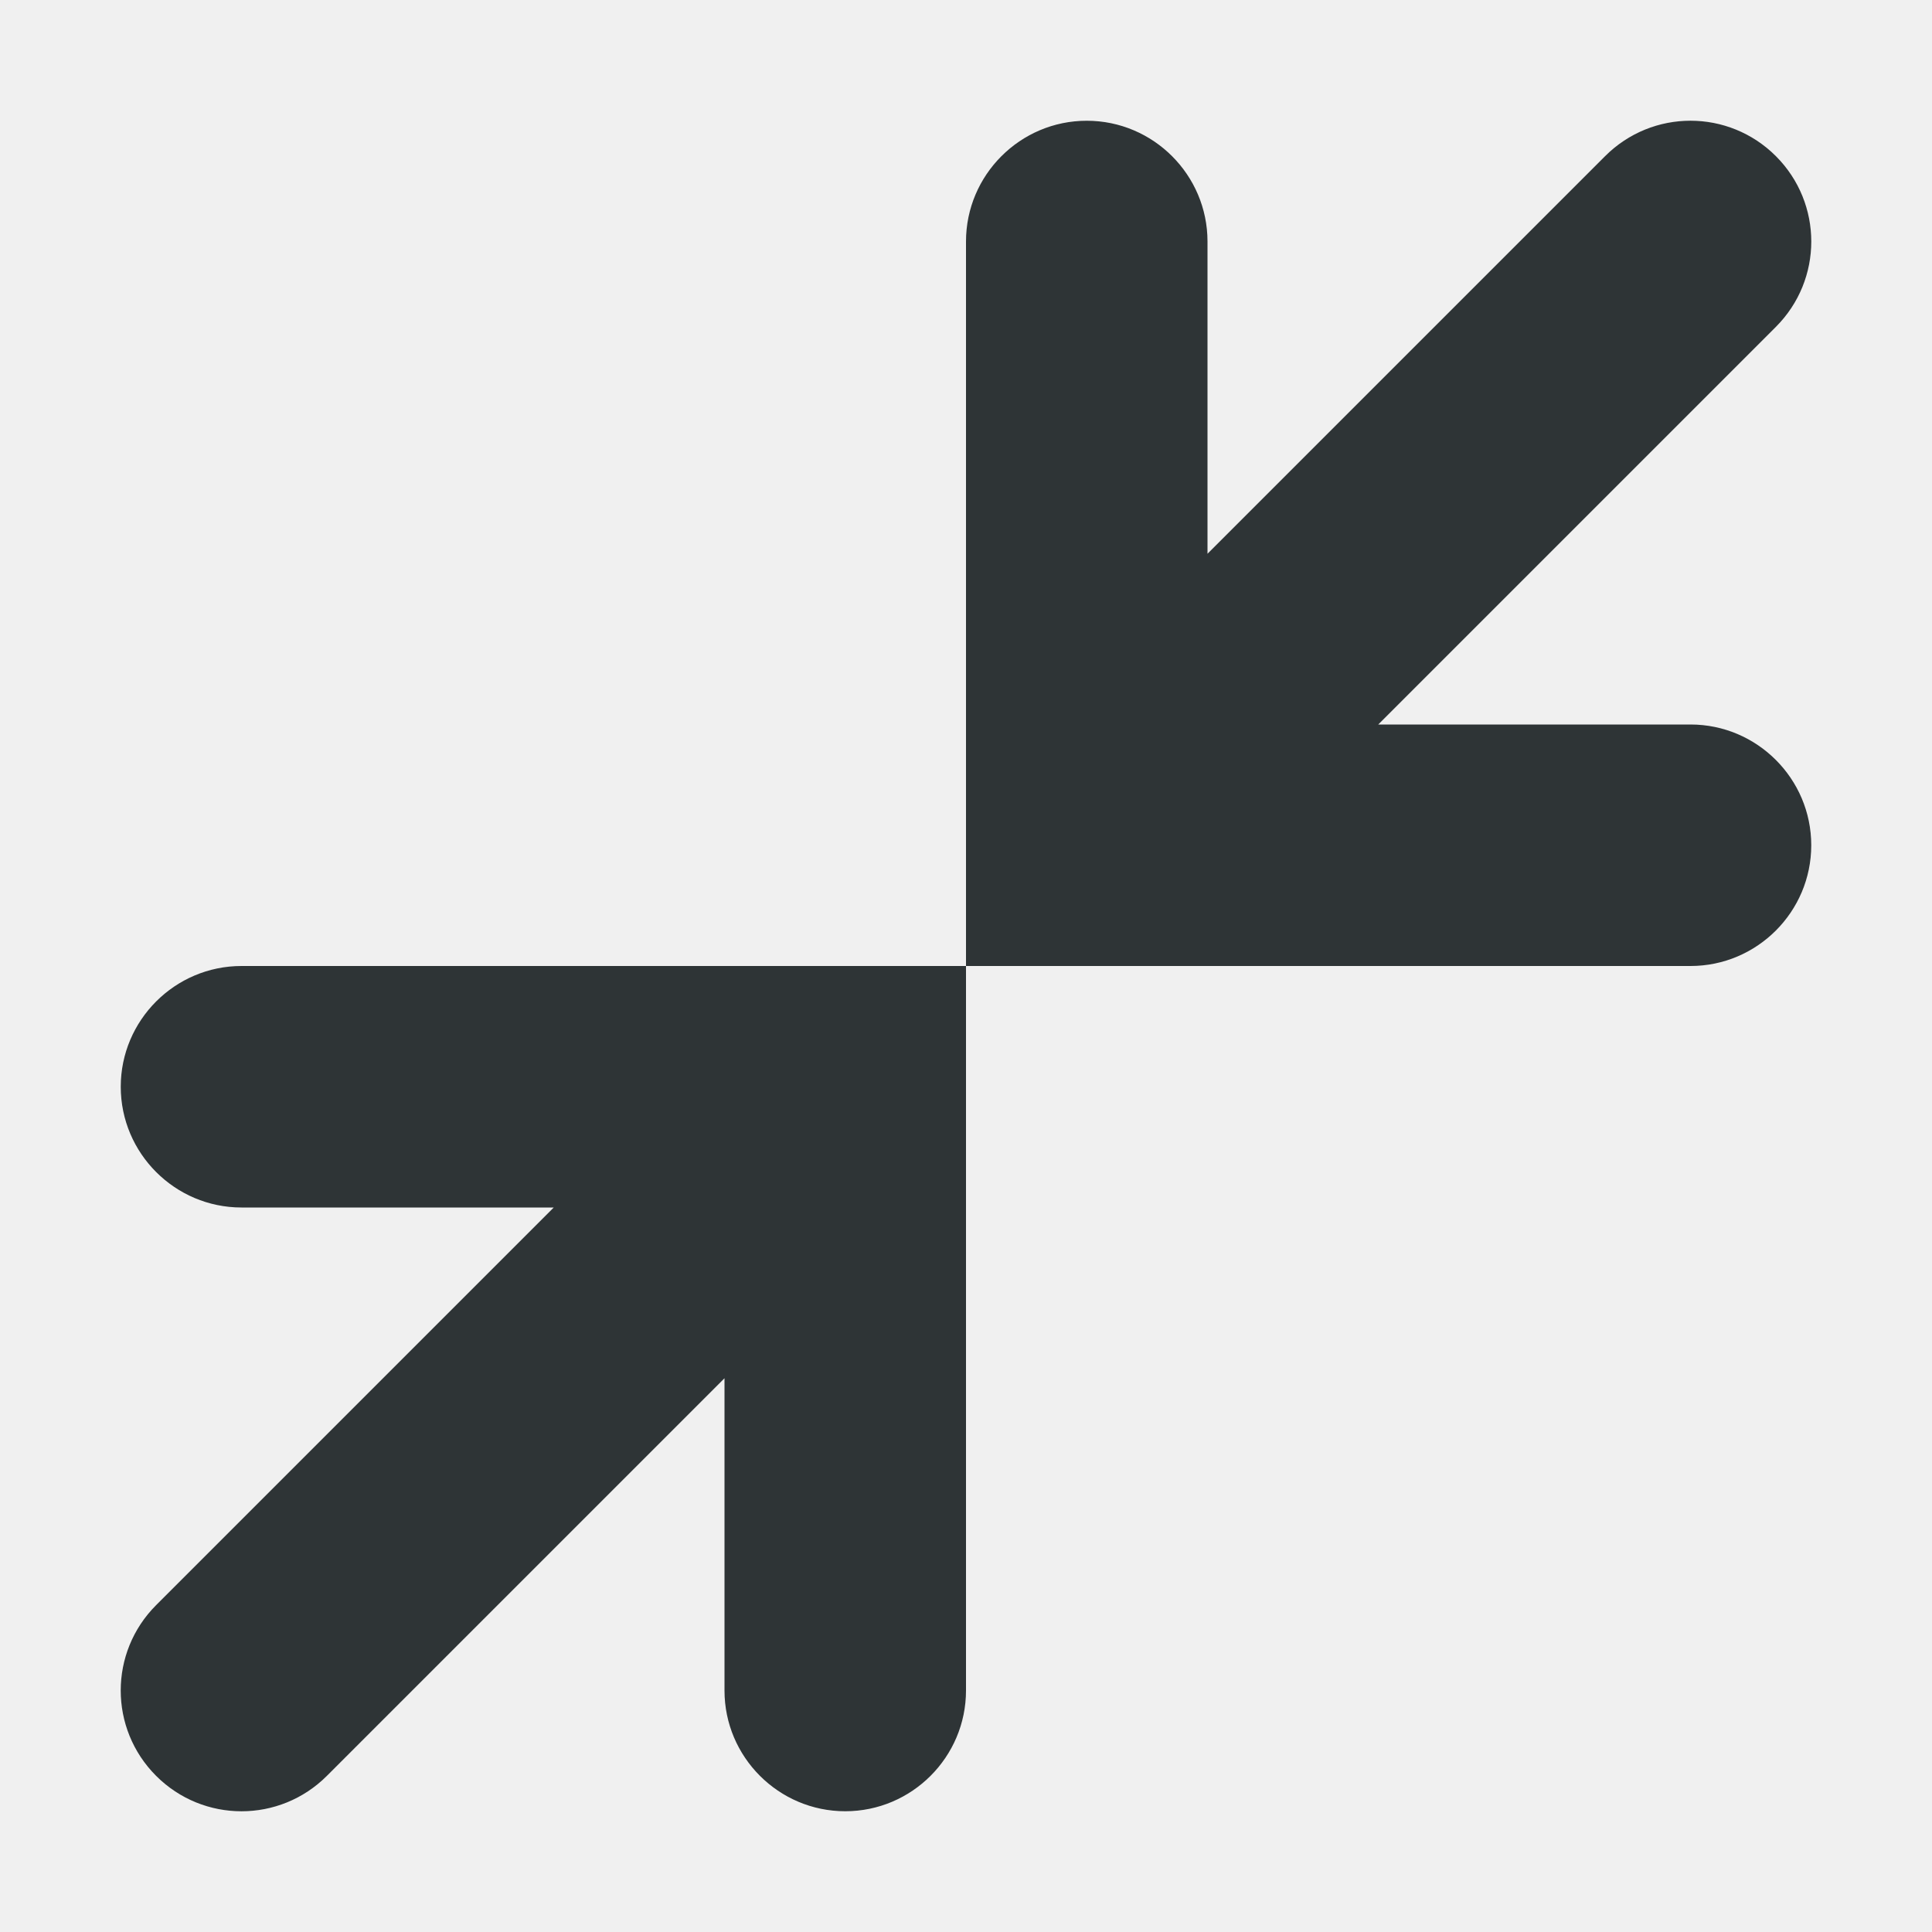
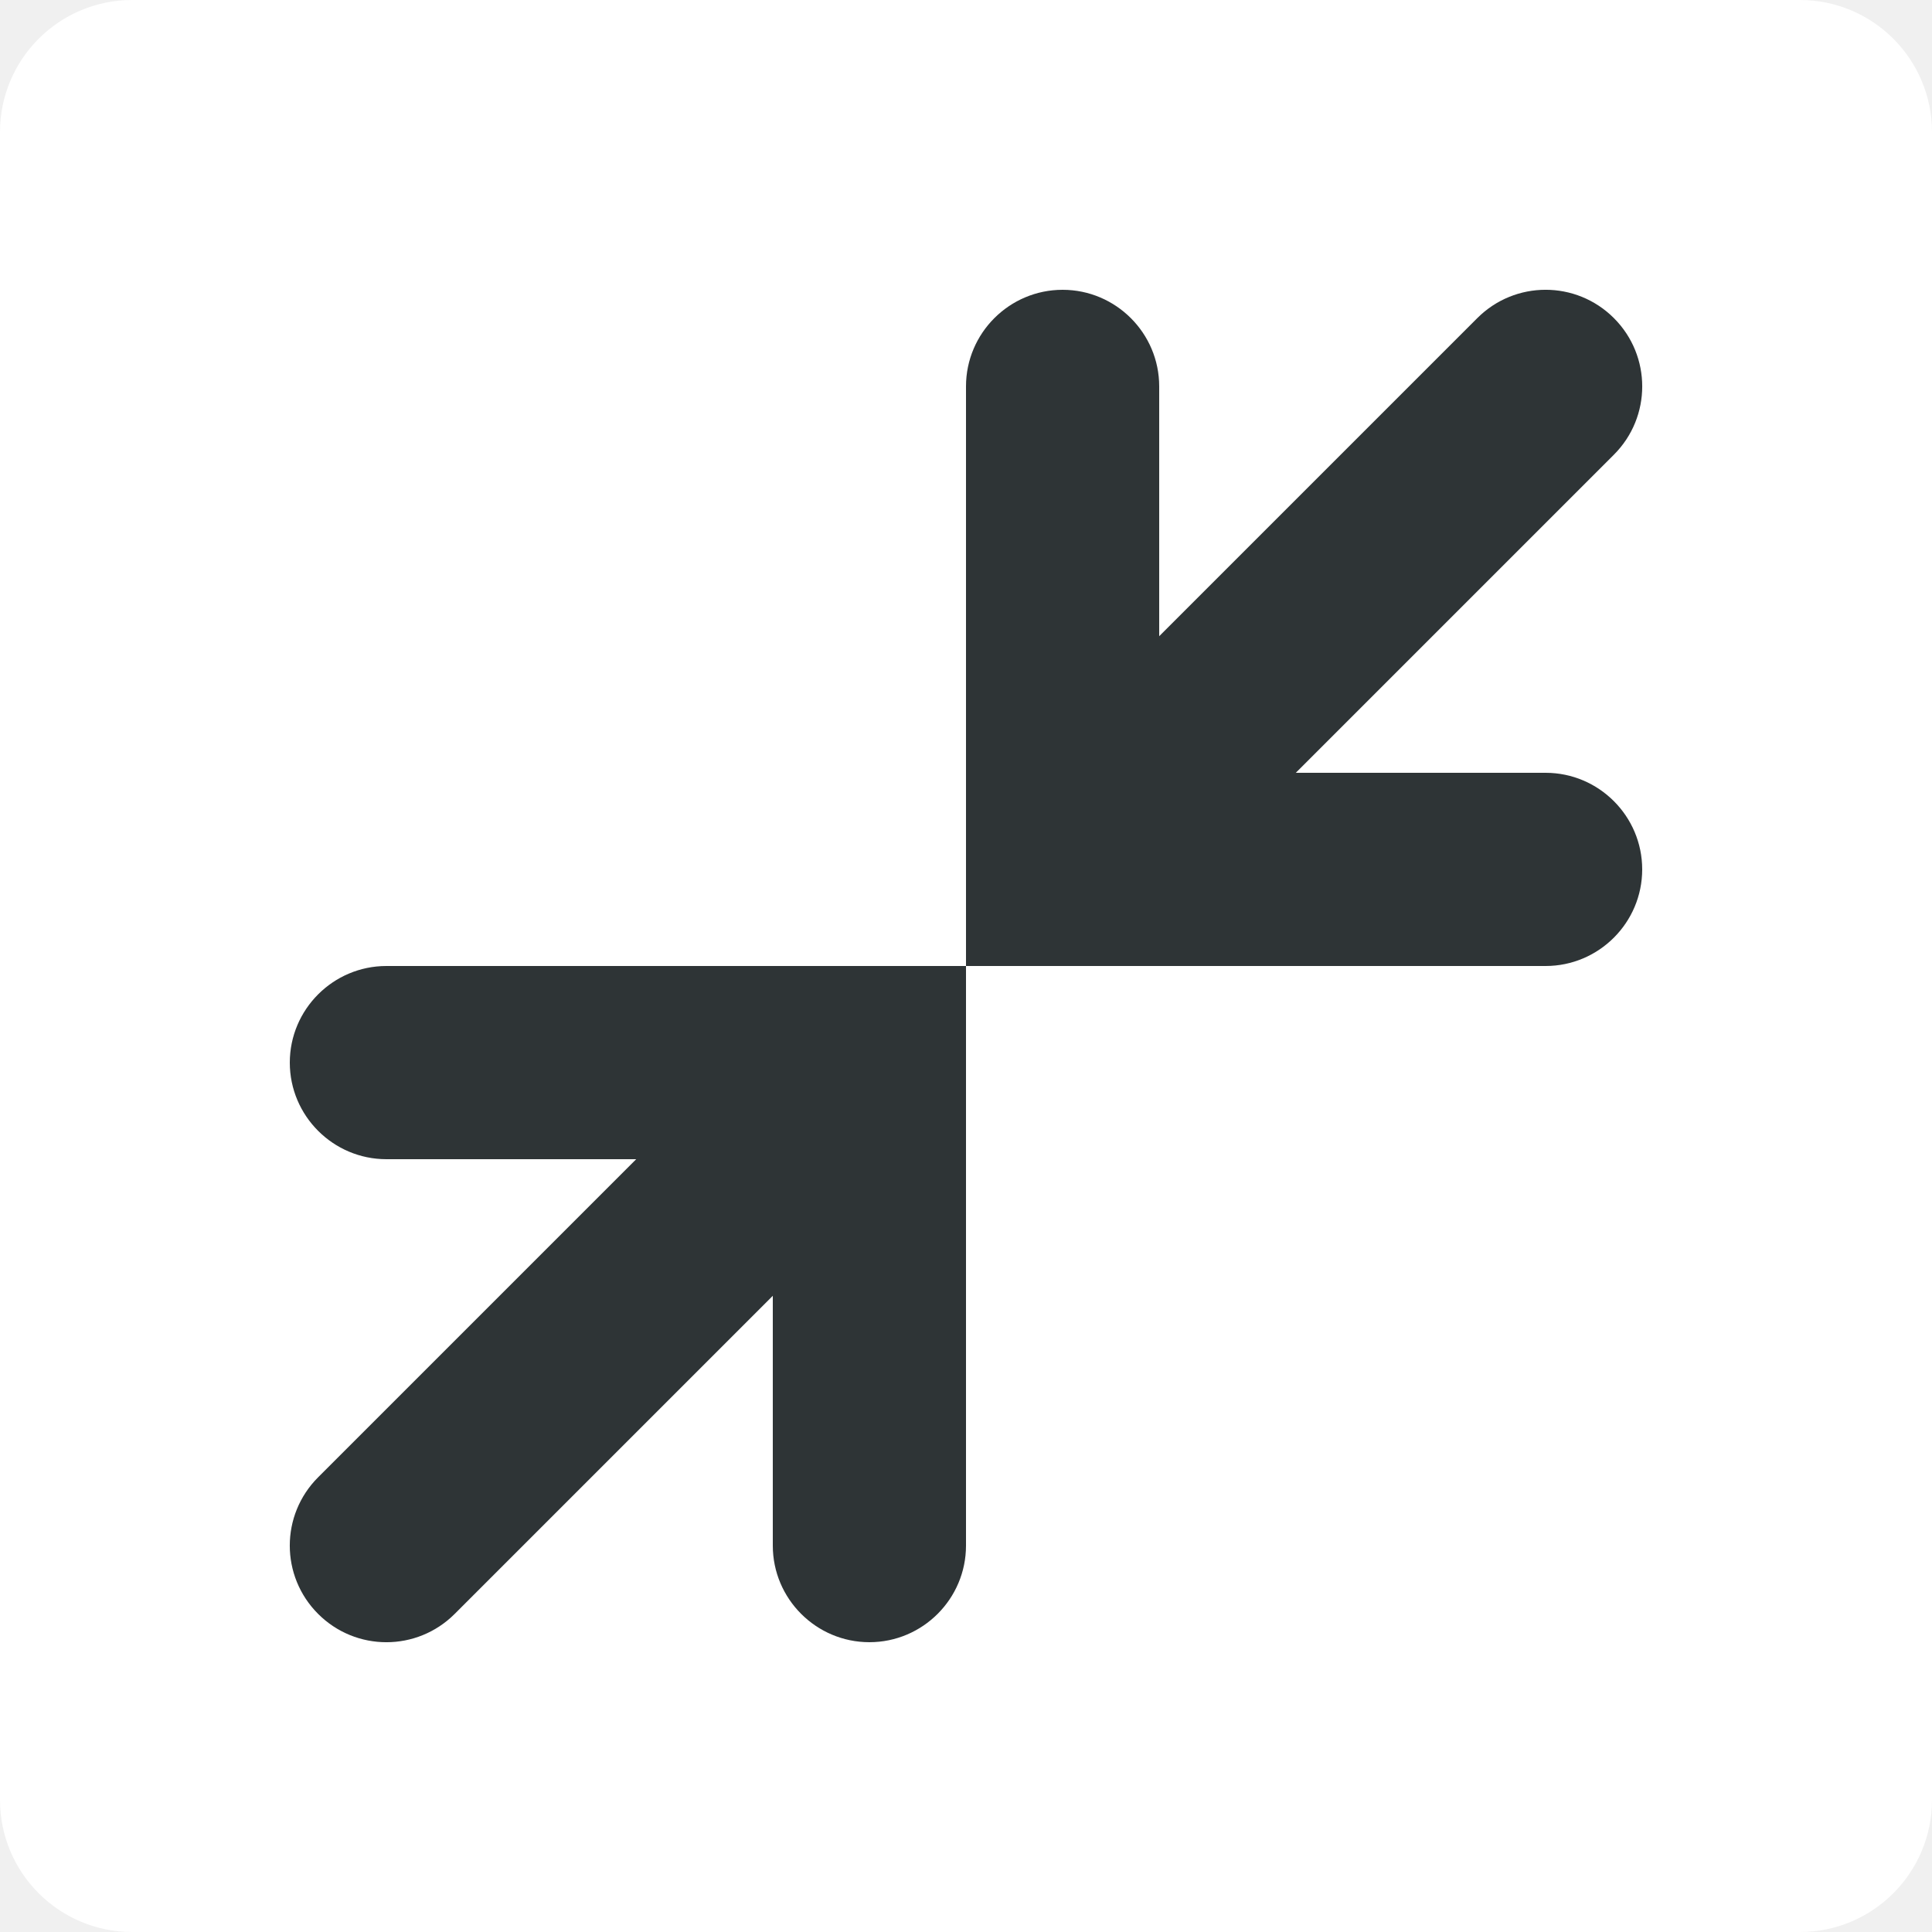
- <svg xmlns="http://www.w3.org/2000/svg" height="16px" viewBox="0 0 16 16" width="16px">
-   <g fill="#2e3436">
-     <path d="m 2 8 c -0.551 0 -1 0.449 -1 1 s 0.449 1 1 1 h 2.586 l -3.293 3.293 c -0.391 0.391 -0.391 1.023 0 1.414 s 1.023 0.391 1.414 0 l 3.293 -3.293 v 2.586 c 0 0.551 0.449 1 1 1 s 1 -0.449 1 -1 v -6 z m 0 0" />
-     <path d="m 14 8 c 0.551 0 1 -0.449 1 -1 s -0.449 -1 -1 -1 h -2.586 l 3.293 -3.293 c 0.391 -0.391 0.391 -1.023 0 -1.414 s -1.023 -0.391 -1.414 0 l -3.293 3.293 v -2.586 c 0 -0.551 -0.449 -1 -1 -1 s -1 0.449 -1 1 v 6 z m 0 0" />
-   </g>
+ <svg xmlns="http://www.w3.org/2000/svg" height="20" viewBox="0 0 20 20" width="20" version="1.1" id="svg2">
+   <defs />
+   <path id="rect1" fill="#ffffff" d="M1.368,0 L18.632,0 A1.368 1.368 0 0 1 20,1.368 L20,18.632 A1.368 1.368 0 0 1 18.632,20 L1.368,20 A1.368 1.368 0 0 1 0,18.632 L0,1.368 A1.368 1.368 0 0 1 1.368,0 Z" />
+   <path id="path1" fill="#2e3436" d="M4,10 C3.449,10 3,10.449 3,11 C3,11.551 3.449,12 4,12 L6.586,12 L3.293,15.293 C2.902,15.684 2.902,16.316 3.293,16.707 C3.684,17.098 4.316,17.098 4.707,16.707 L8,13.414 L8,16 C8,16.551 8.449,17 9,17 C9.551,17 10,16.551 10,16 L10,10 Z" />
+   <path id="path2" fill="#2e3436" d="M16,10 C16.551,10 17,9.551 17,9 C17,8.449 16.551,8 16,8 L13.414,8 L16.707,4.707 C17.098,4.316 17.098,3.684 16.707,3.293 C16.316,2.902 15.684,2.902 15.293,3.293 L12,6.586 L12,4 C12,3.449 11.551,3 11,3 C10.449,3 10,3.449 10,4 L10,10 Z" />
</svg>
